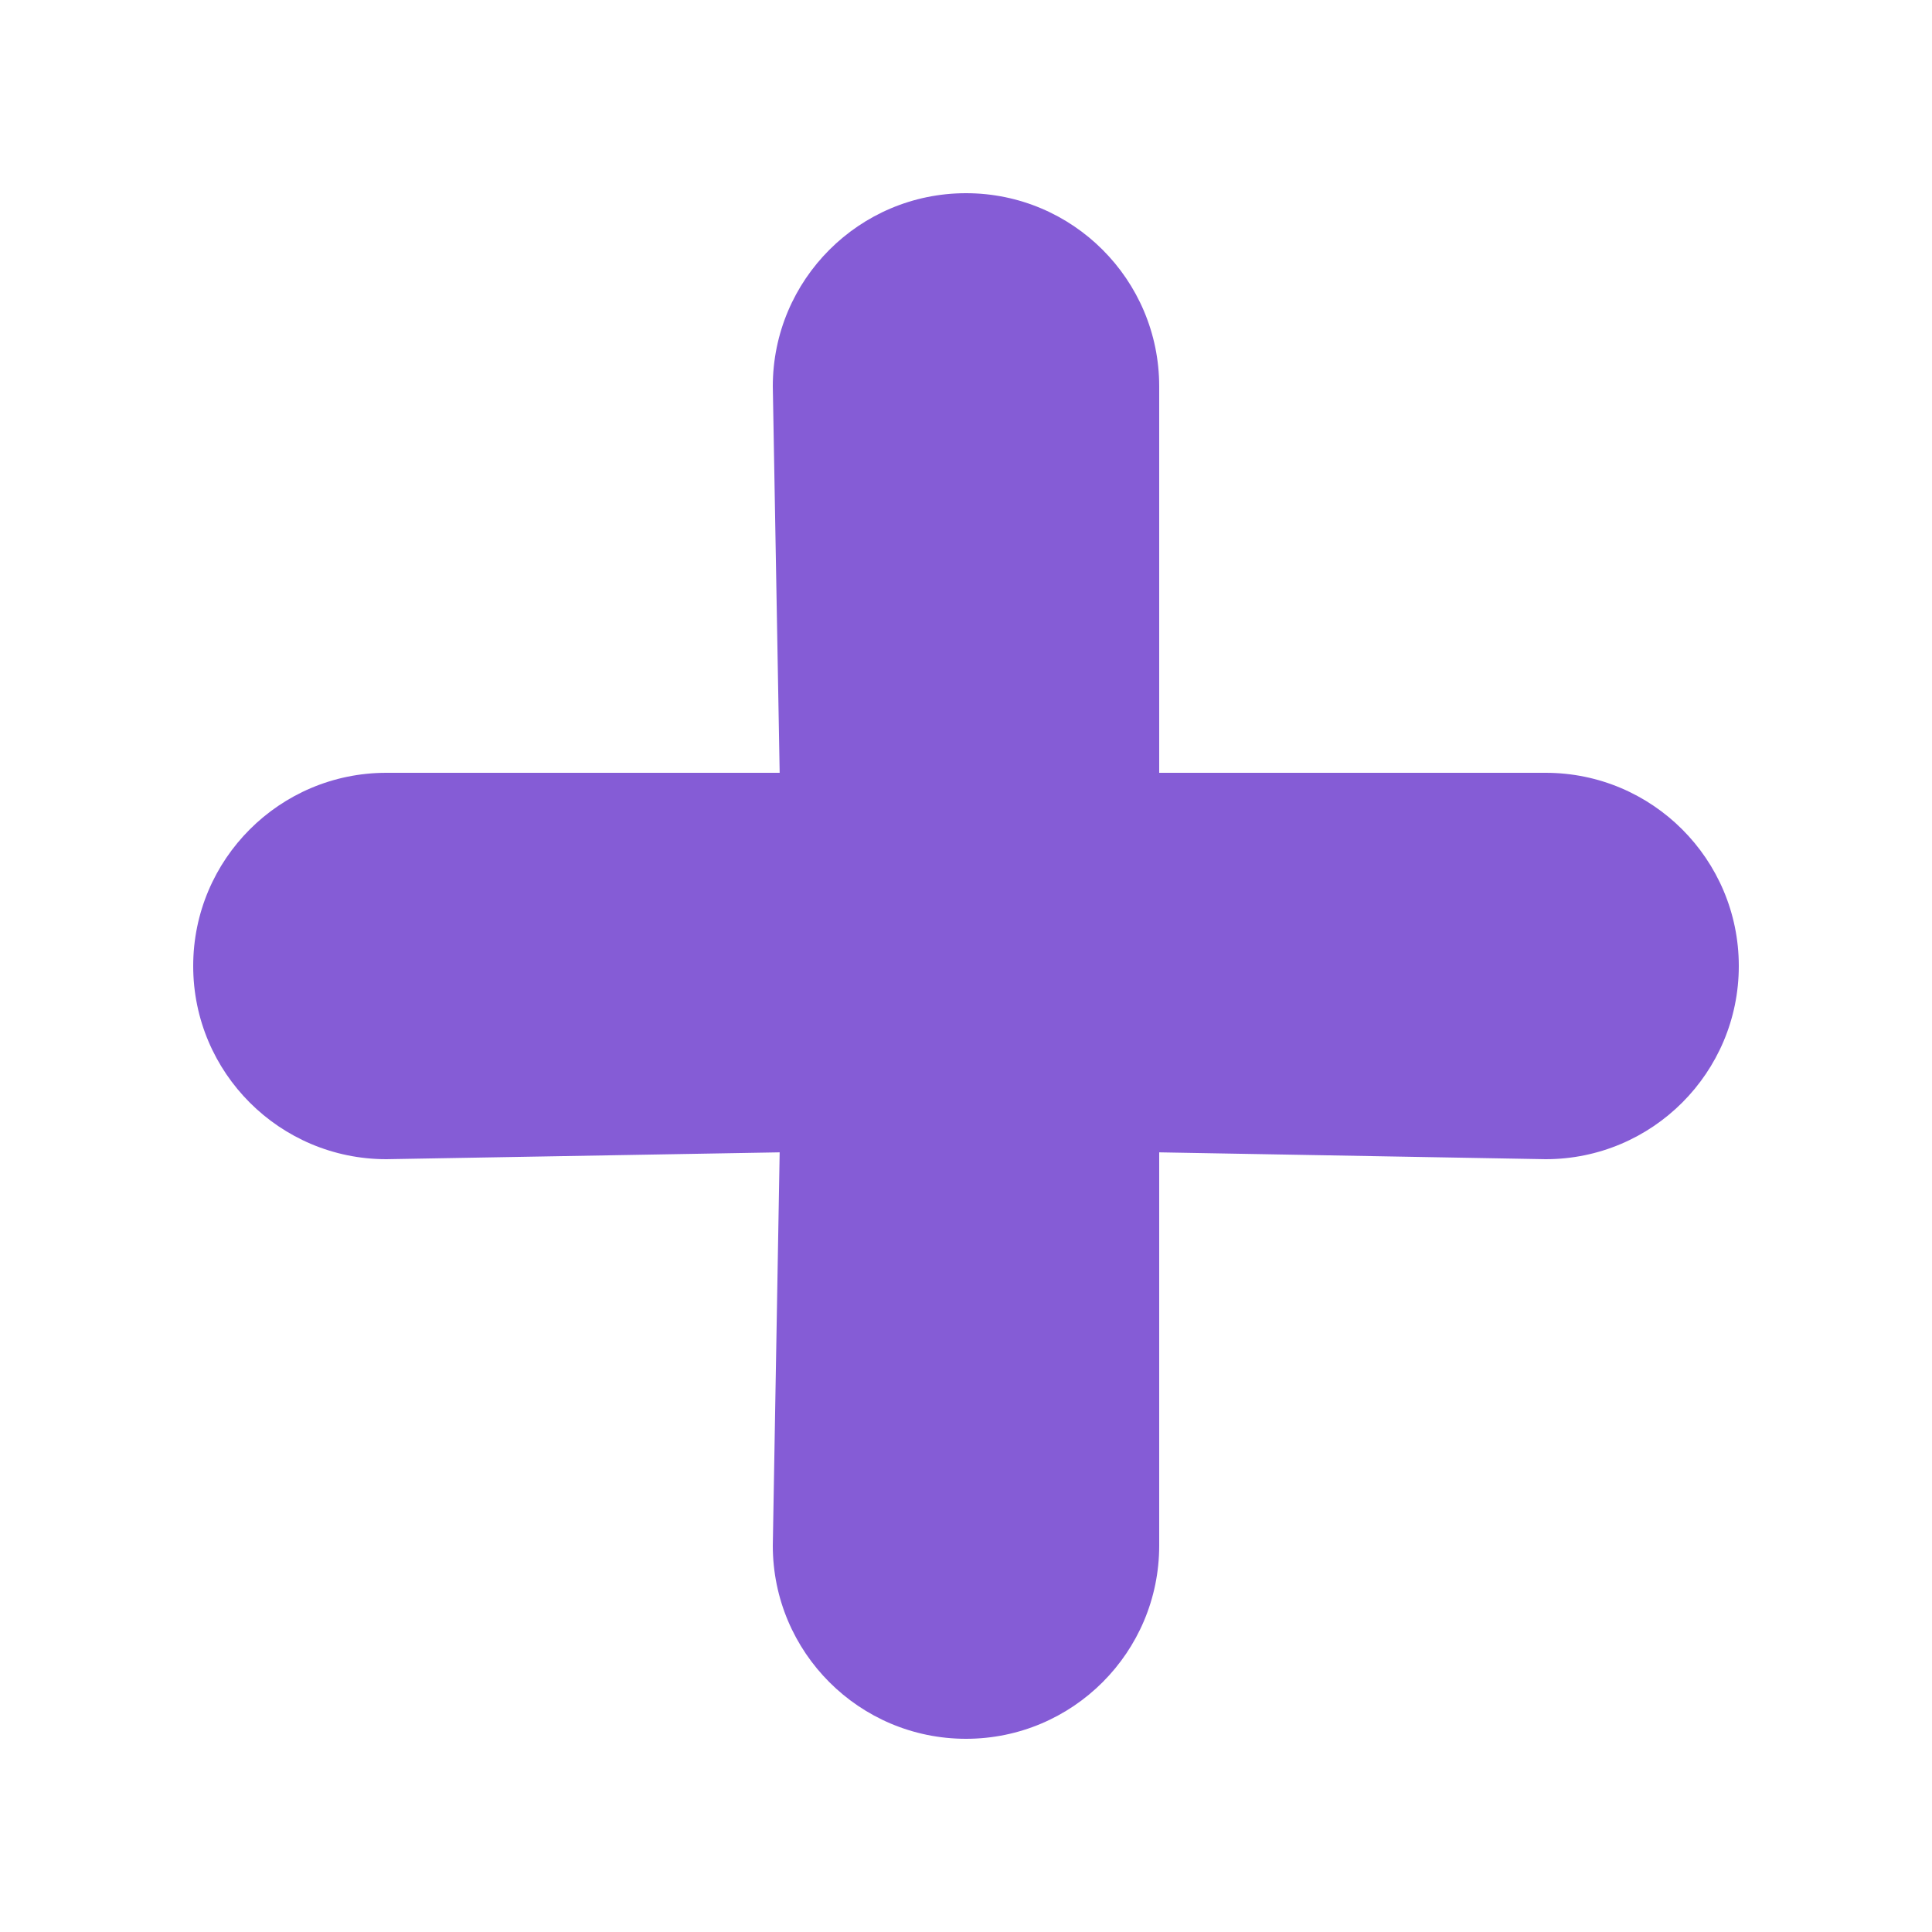
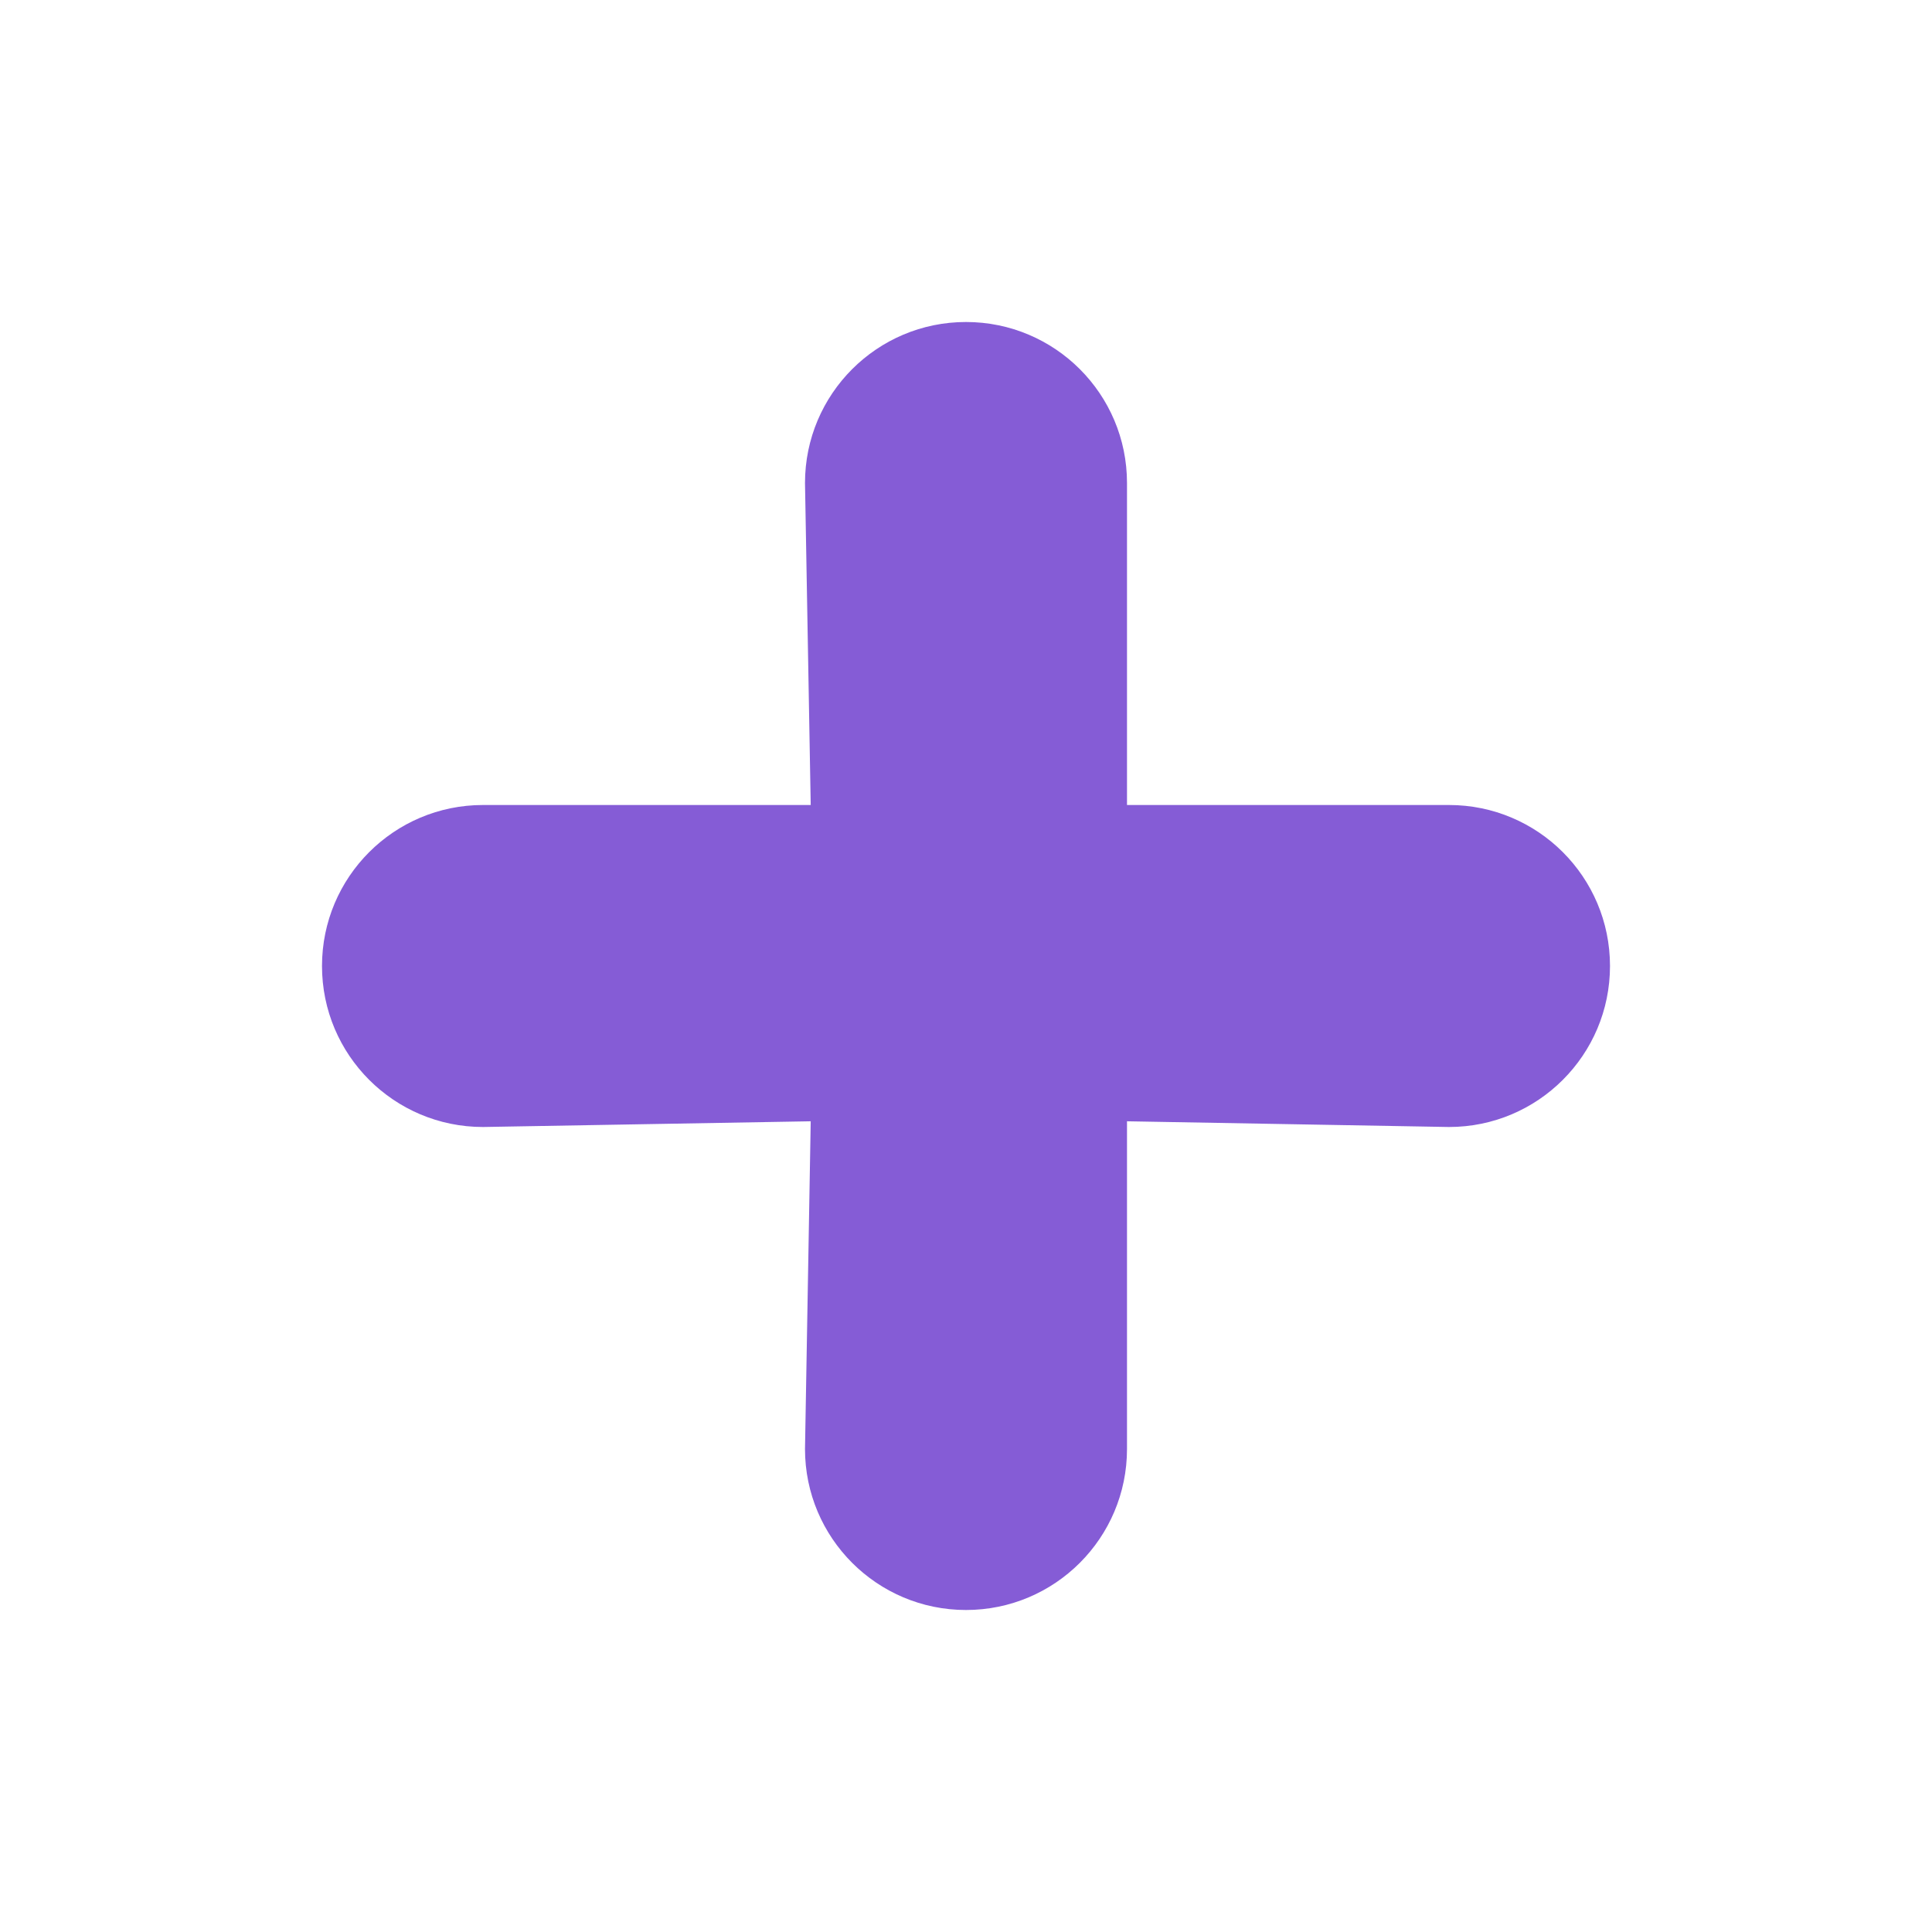
- <svg xmlns="http://www.w3.org/2000/svg" viewBox="2 2 20 20" fill="#855cd6">
+ <svg xmlns="http://www.w3.org/2000/svg" viewBox="0 0 24 24" fill="#855cd6">
  <path d="M18 10h-4V6a2 2 0 0 0-4 0l.071 4H6a2 2 0 0 0 0 4l4.071-.071L10 18a2 2 0 0 0 4 0v-4.071L18 14a2 2 0 0 0 0-4" />
</svg>
